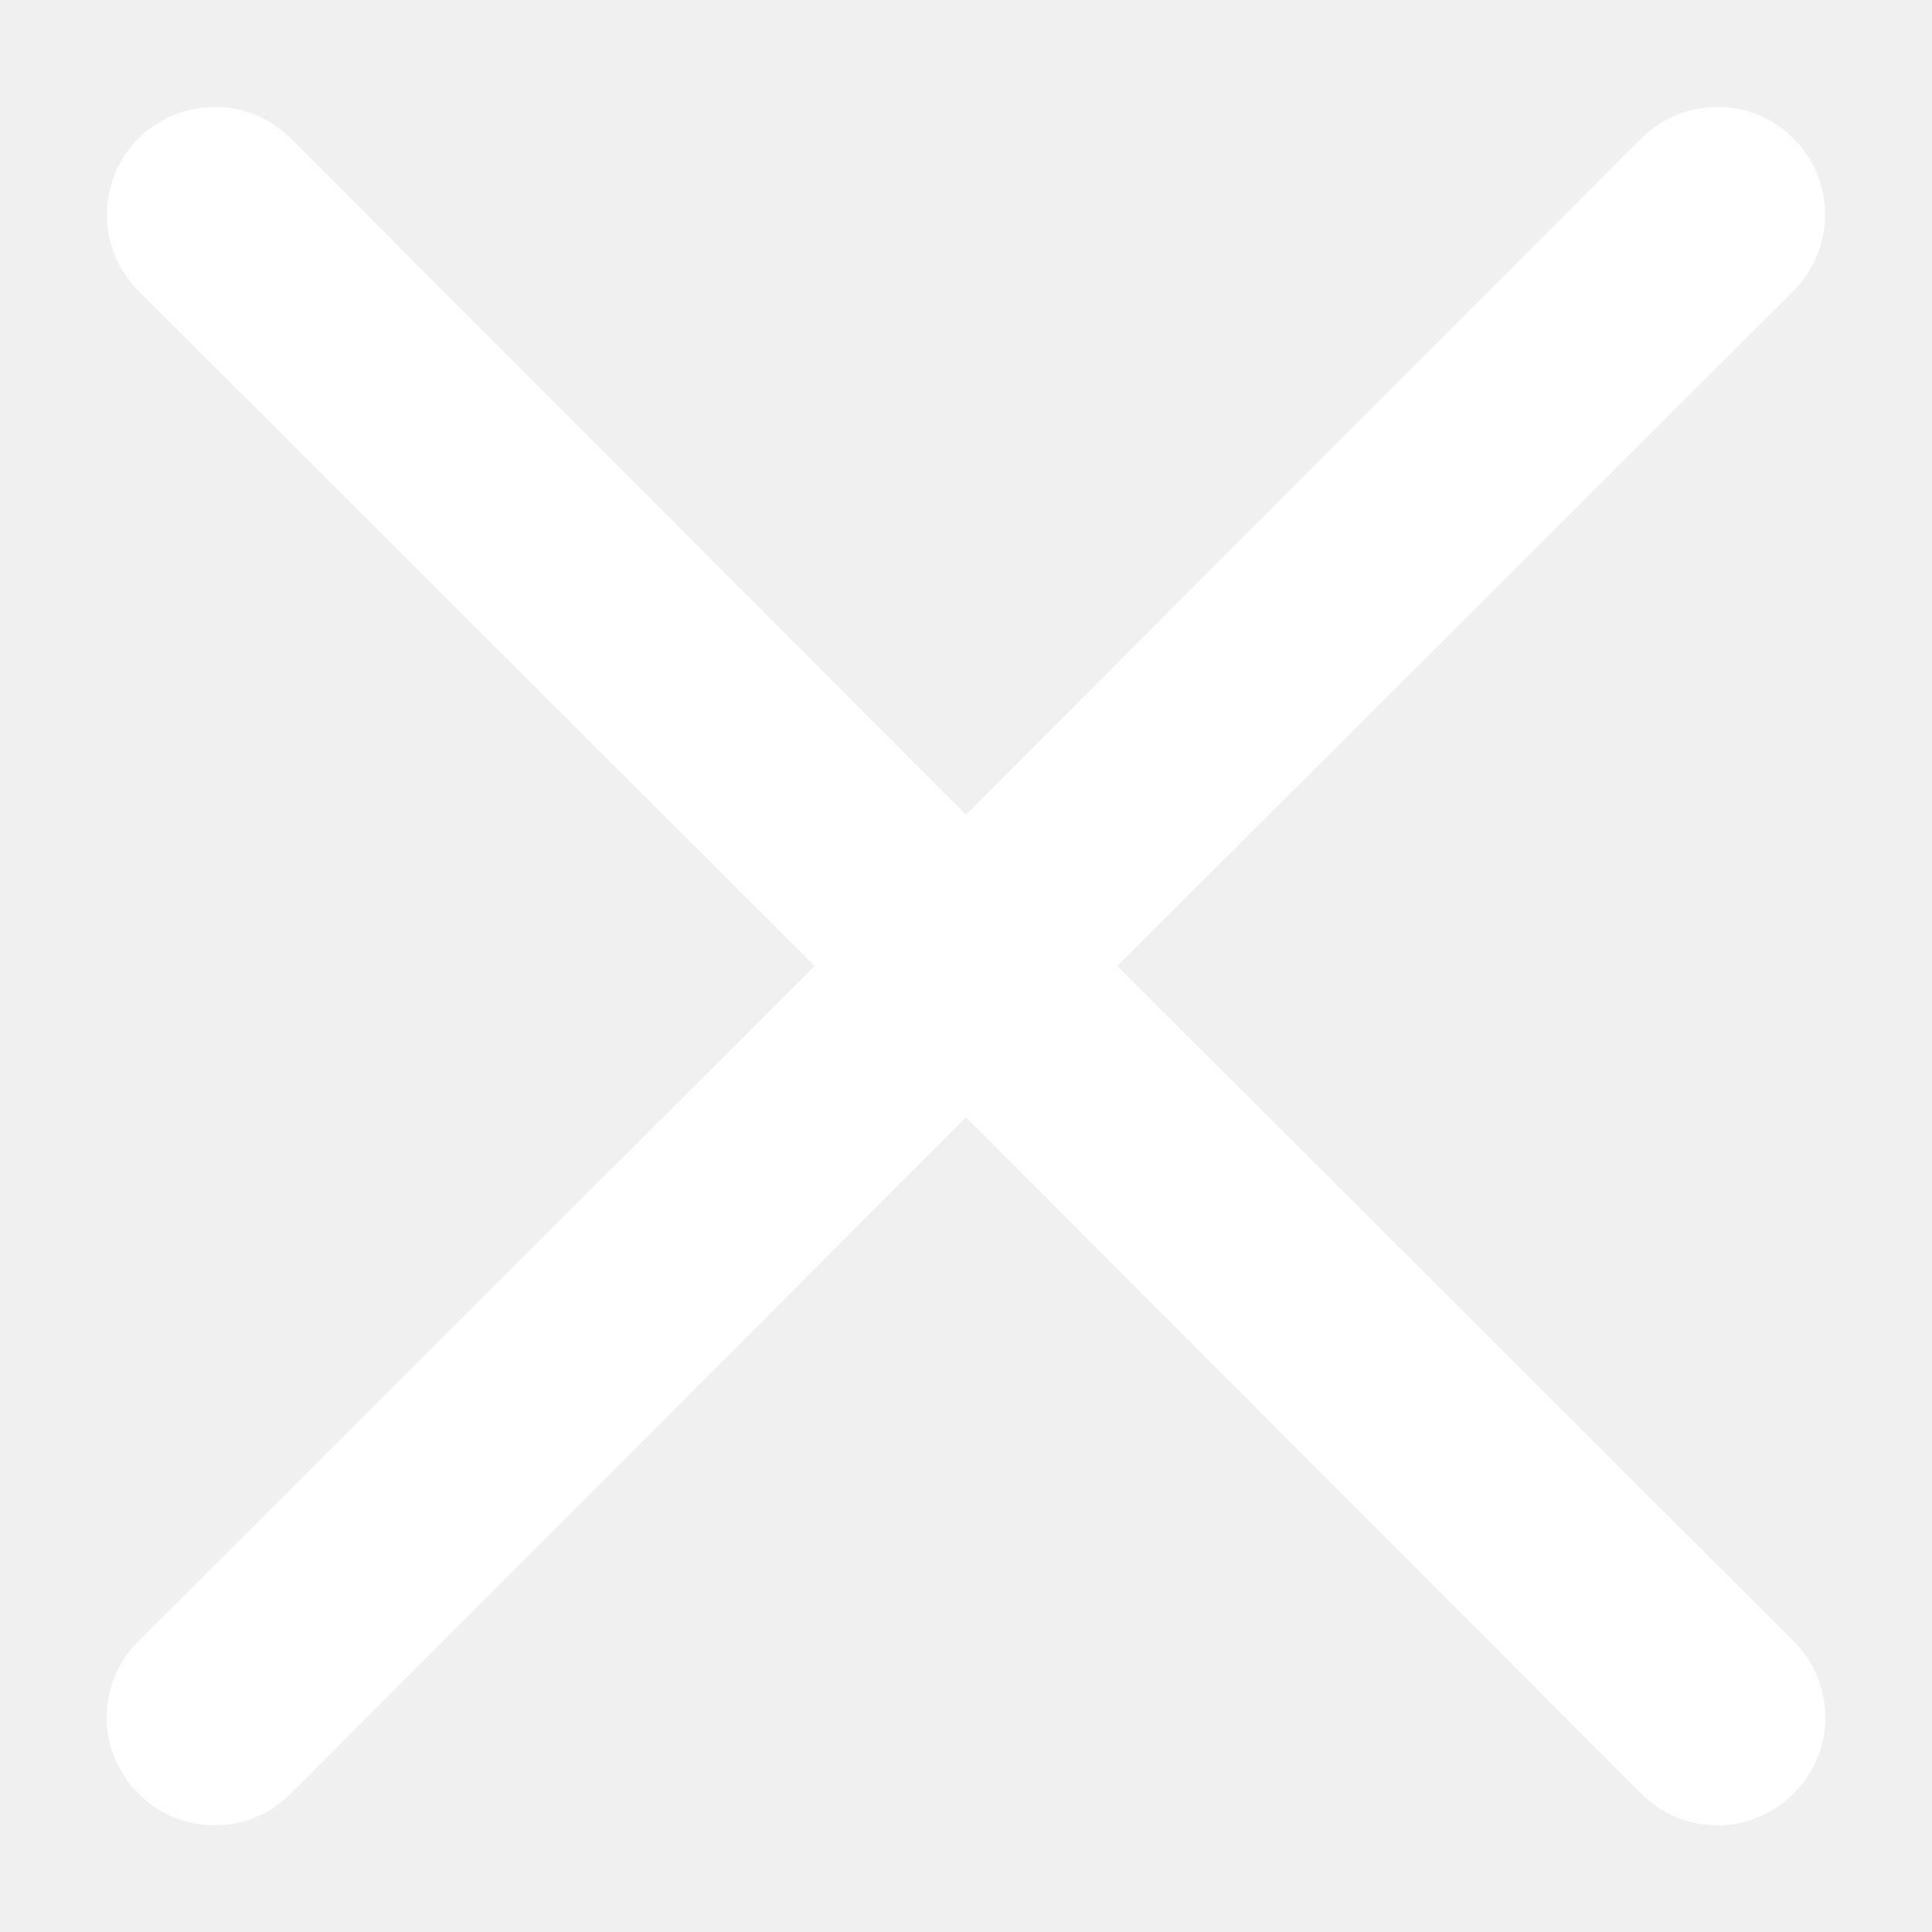
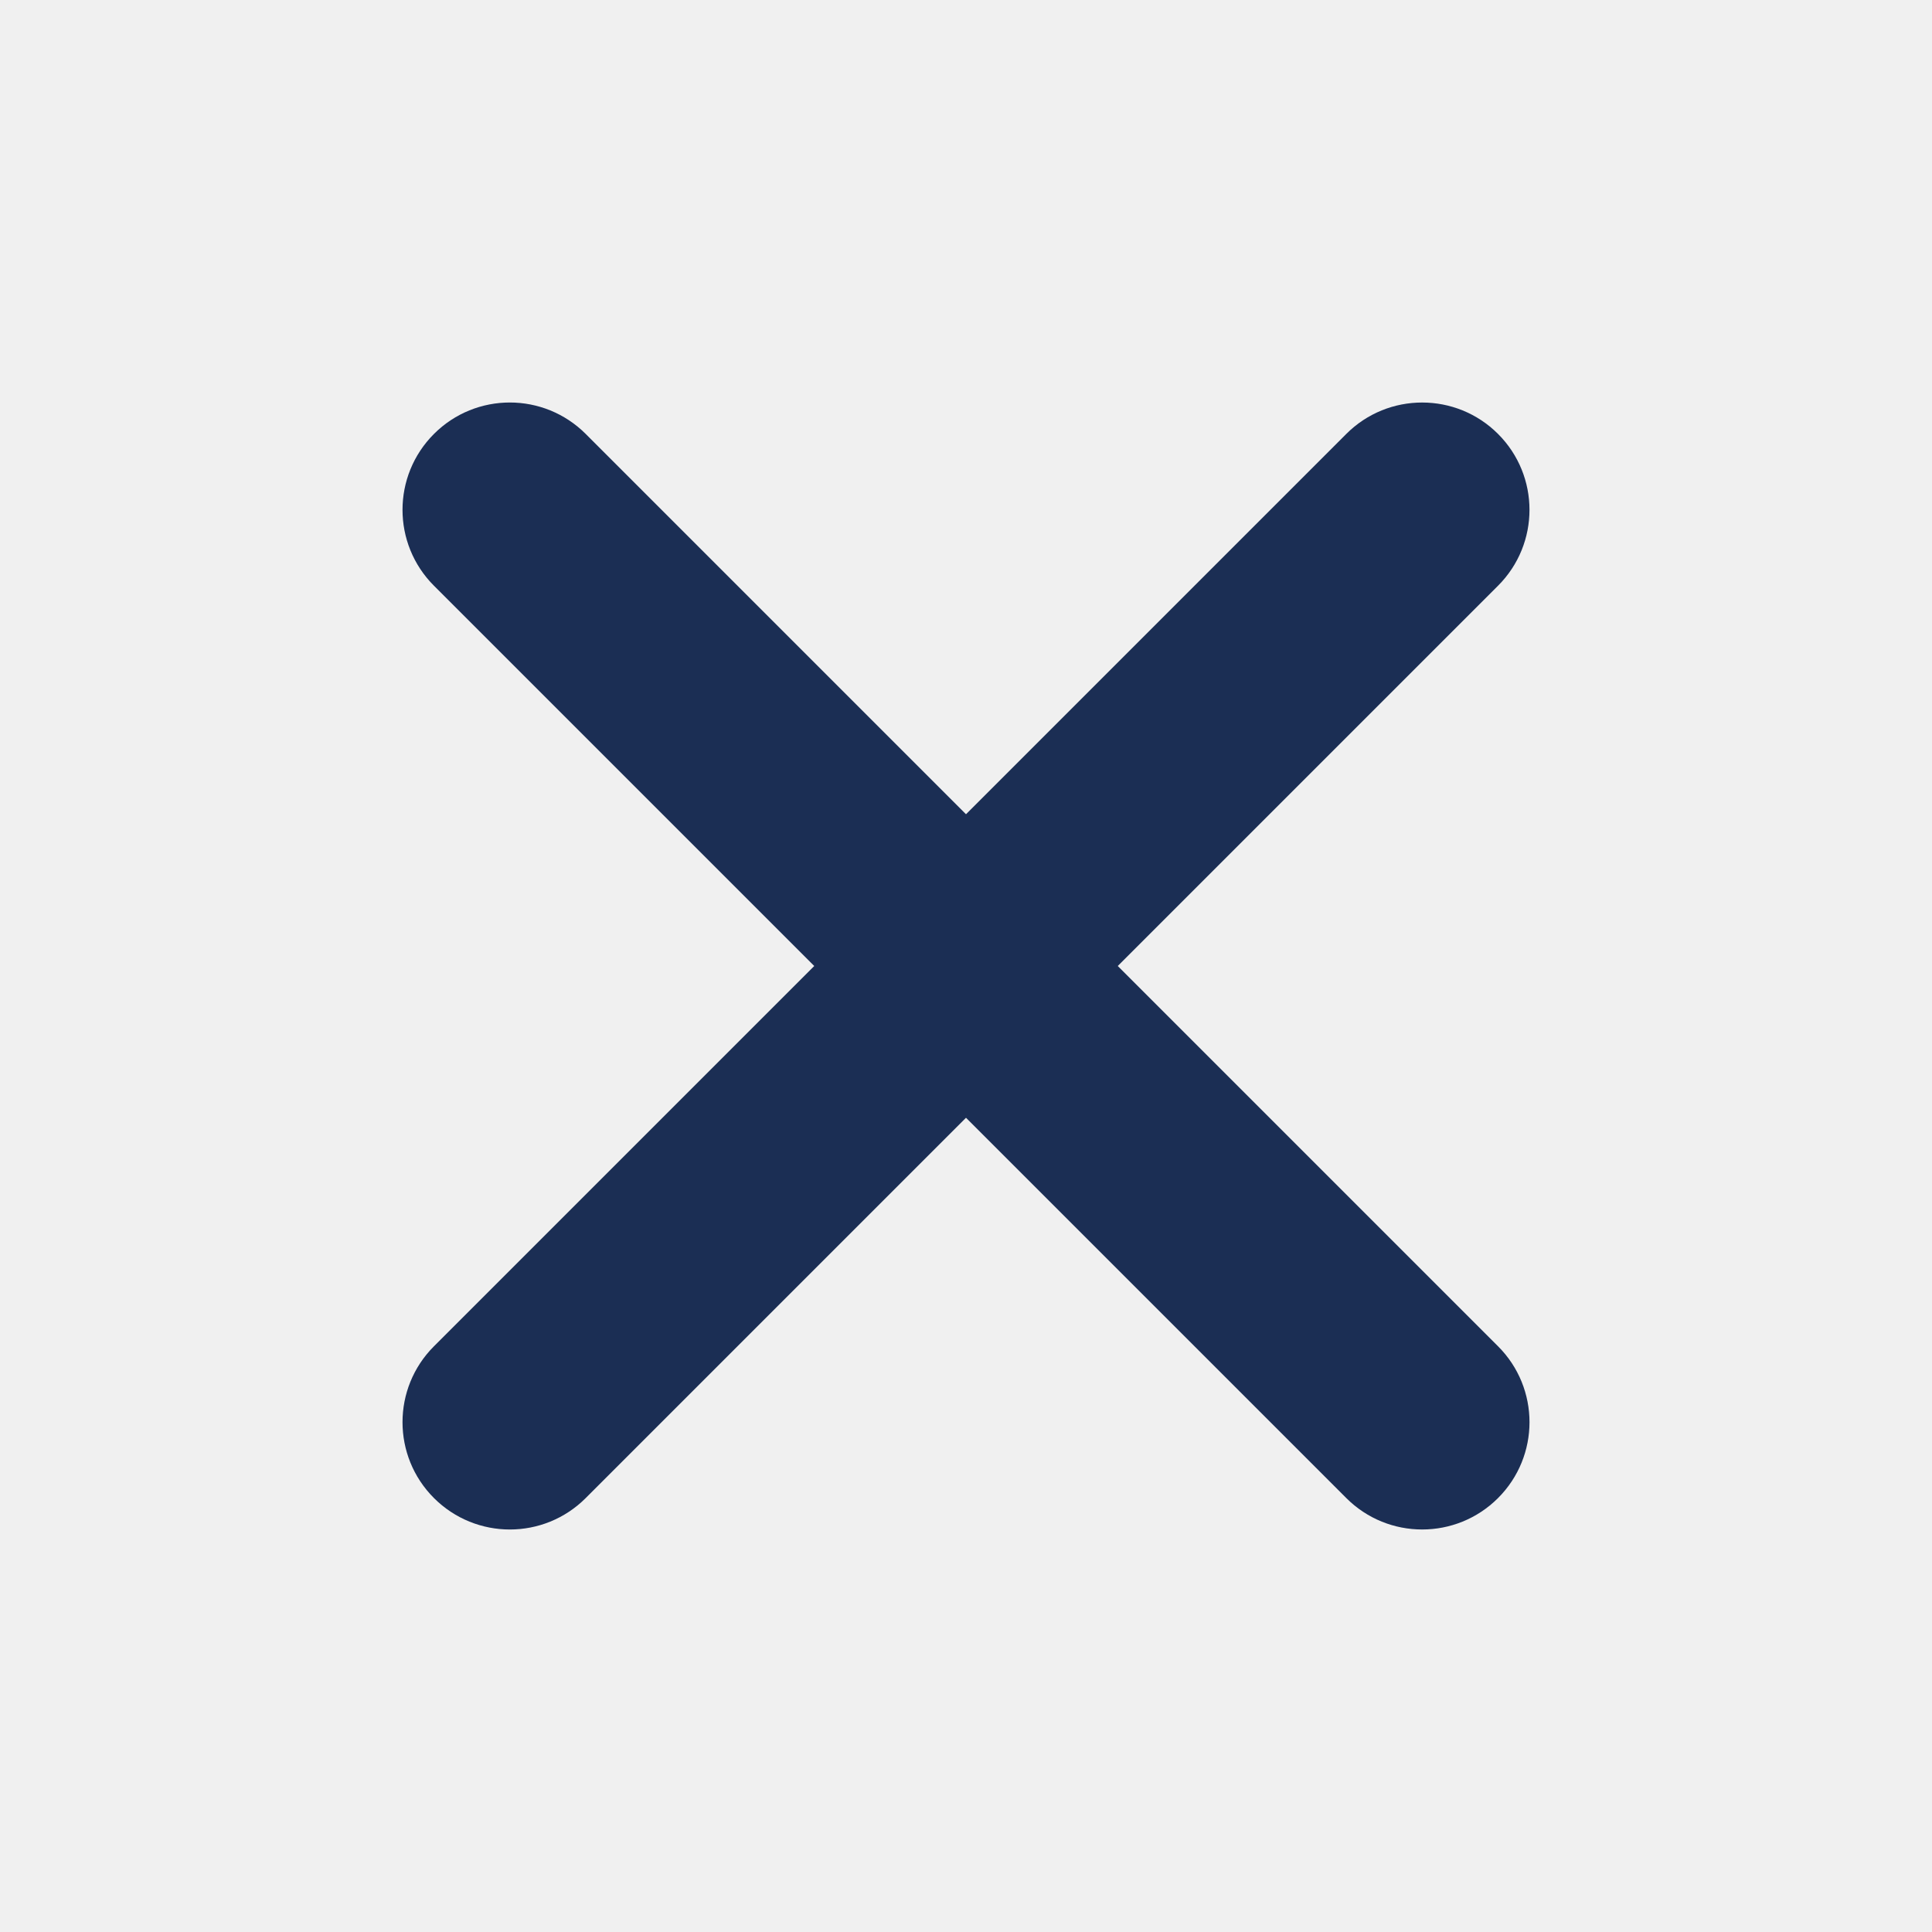
- <svg xmlns="http://www.w3.org/2000/svg" width="18" height="18" viewBox="0 0 18 18" fill="#FFF">
-   <path d="M10.41 9L16.71 2.71C16.898 2.522 17.004 2.266 17.004 2C17.004 1.734 16.898 1.478 16.71 1.29C16.522 1.102 16.266 0.996 16 0.996C15.734 0.996 15.478 1.102 15.29 1.29L9 7.59L2.71 1.29C2.522 1.102 2.266 0.996 2 0.996C1.734 0.996 1.478 1.102 1.29 1.29C1.102 1.478 0.996 1.734 0.996 2C0.996 2.266 1.102 2.522 1.29 2.71L7.59 9L1.29 15.29C1.196 15.383 1.122 15.494 1.071 15.615C1.02 15.737 0.994 15.868 0.994 16C0.994 16.132 1.02 16.263 1.071 16.385C1.122 16.506 1.196 16.617 1.29 16.71C1.383 16.804 1.494 16.878 1.615 16.929C1.737 16.98 1.868 17.006 2 17.006C2.132 17.006 2.263 16.98 2.385 16.929C2.506 16.878 2.617 16.804 2.71 16.71L9 10.41L15.29 16.71C15.383 16.804 15.493 16.878 15.615 16.929C15.737 16.98 15.868 17.006 16 17.006C16.132 17.006 16.263 16.98 16.384 16.929C16.506 16.878 16.617 16.804 16.71 16.71C16.804 16.617 16.878 16.506 16.929 16.385C16.98 16.263 17.006 16.132 17.006 16C17.006 15.868 16.98 15.737 16.929 15.615C16.878 15.494 16.804 15.383 16.71 15.29L10.41 9Z" fill="#FFFFFF" />
+ <svg xmlns="http://www.w3.org/2000/svg" fill="#1b2e54" viewBox="0 0 72 72" width="18px" height="18px">
+   <path d="M 19 15 C 17.977 15 16.952 15.391 16.172 16.172 C 14.61 17.734 14.61 20.266 16.172 21.828 L 30.344 36 L 16.172 50.172 C 14.61 51.734 14.61 54.266 16.172 55.828 C 16.952 56.608 17.977 57 19 57 C 20.023 57 21.048 56.609 21.828 55.828 L 36 41.656 L 50.172 55.828 C 51.732 57.39 54.267 57.39 55.828 55.828 C 57.391 54.265 57.391 51.735 55.828 50.172 L 41.656 36 L 55.828 21.828 C 57.39 20.266 57.39 17.734 55.828 16.172 C 54.268 14.611 51.732 14.61 50.172 16.172 L 36 30.344 L 21.828 16.172 C 21.048 15.392 20.023 15 19 15 z" />
</svg>
